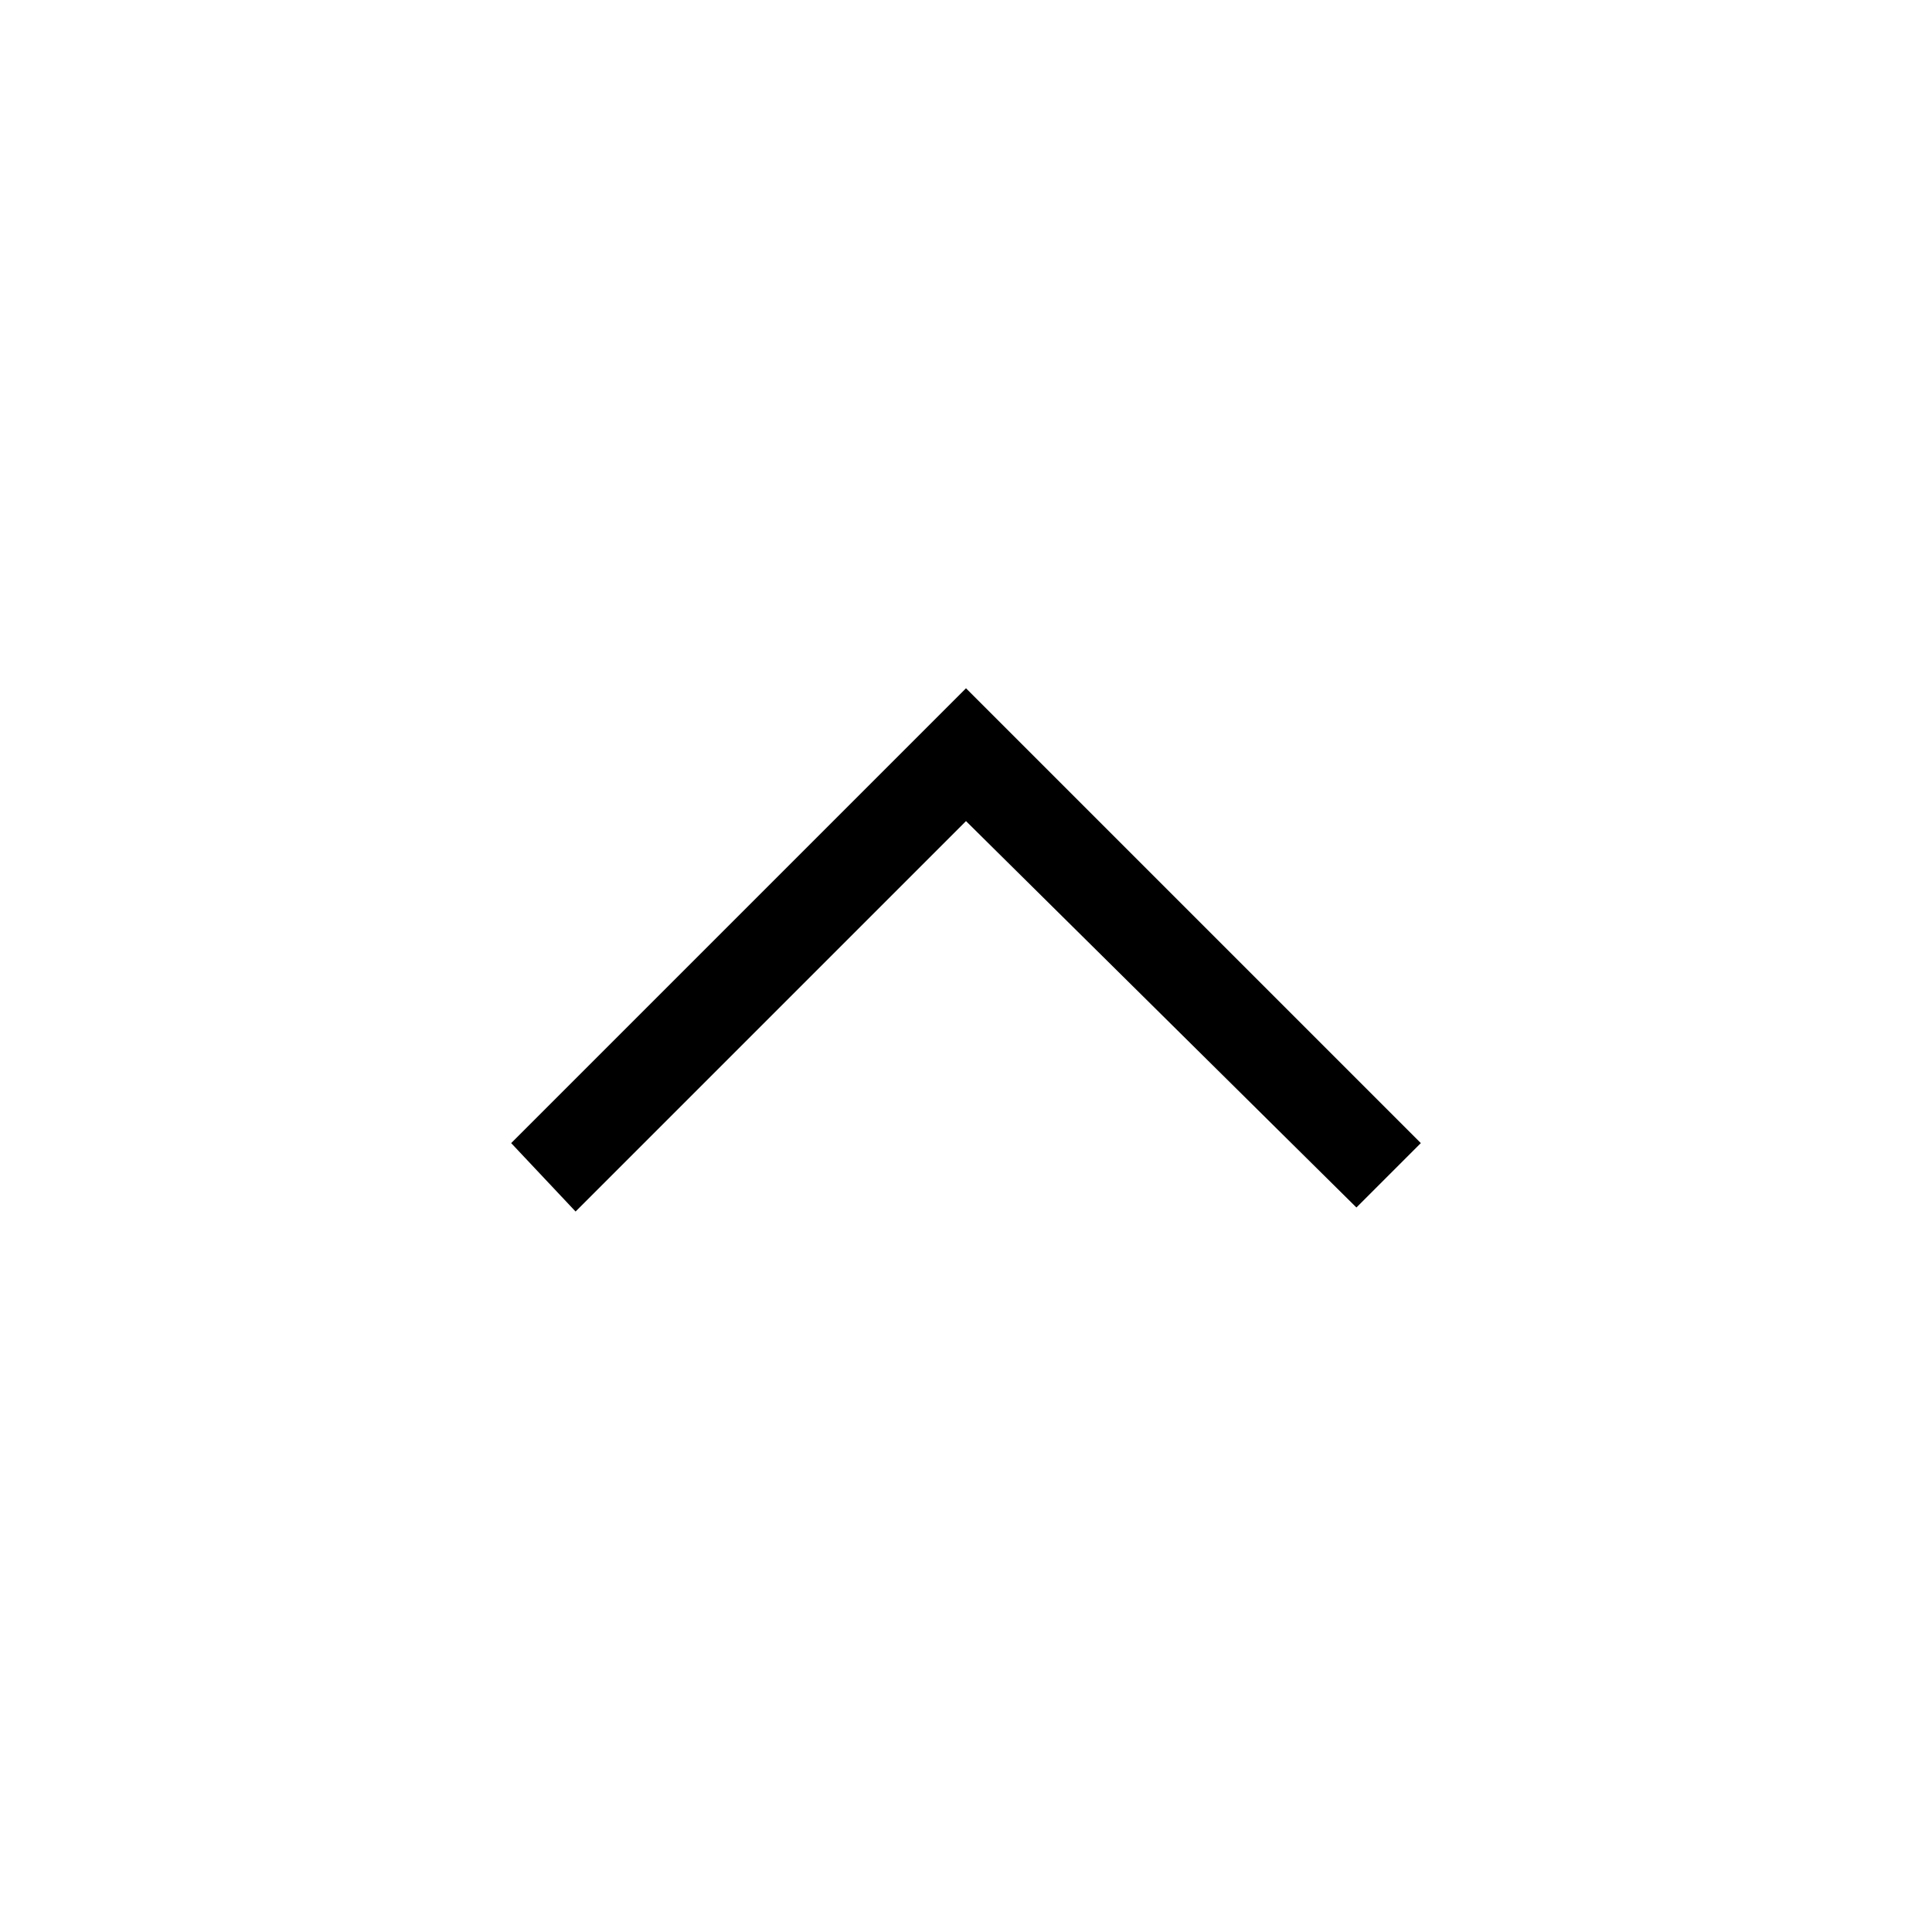
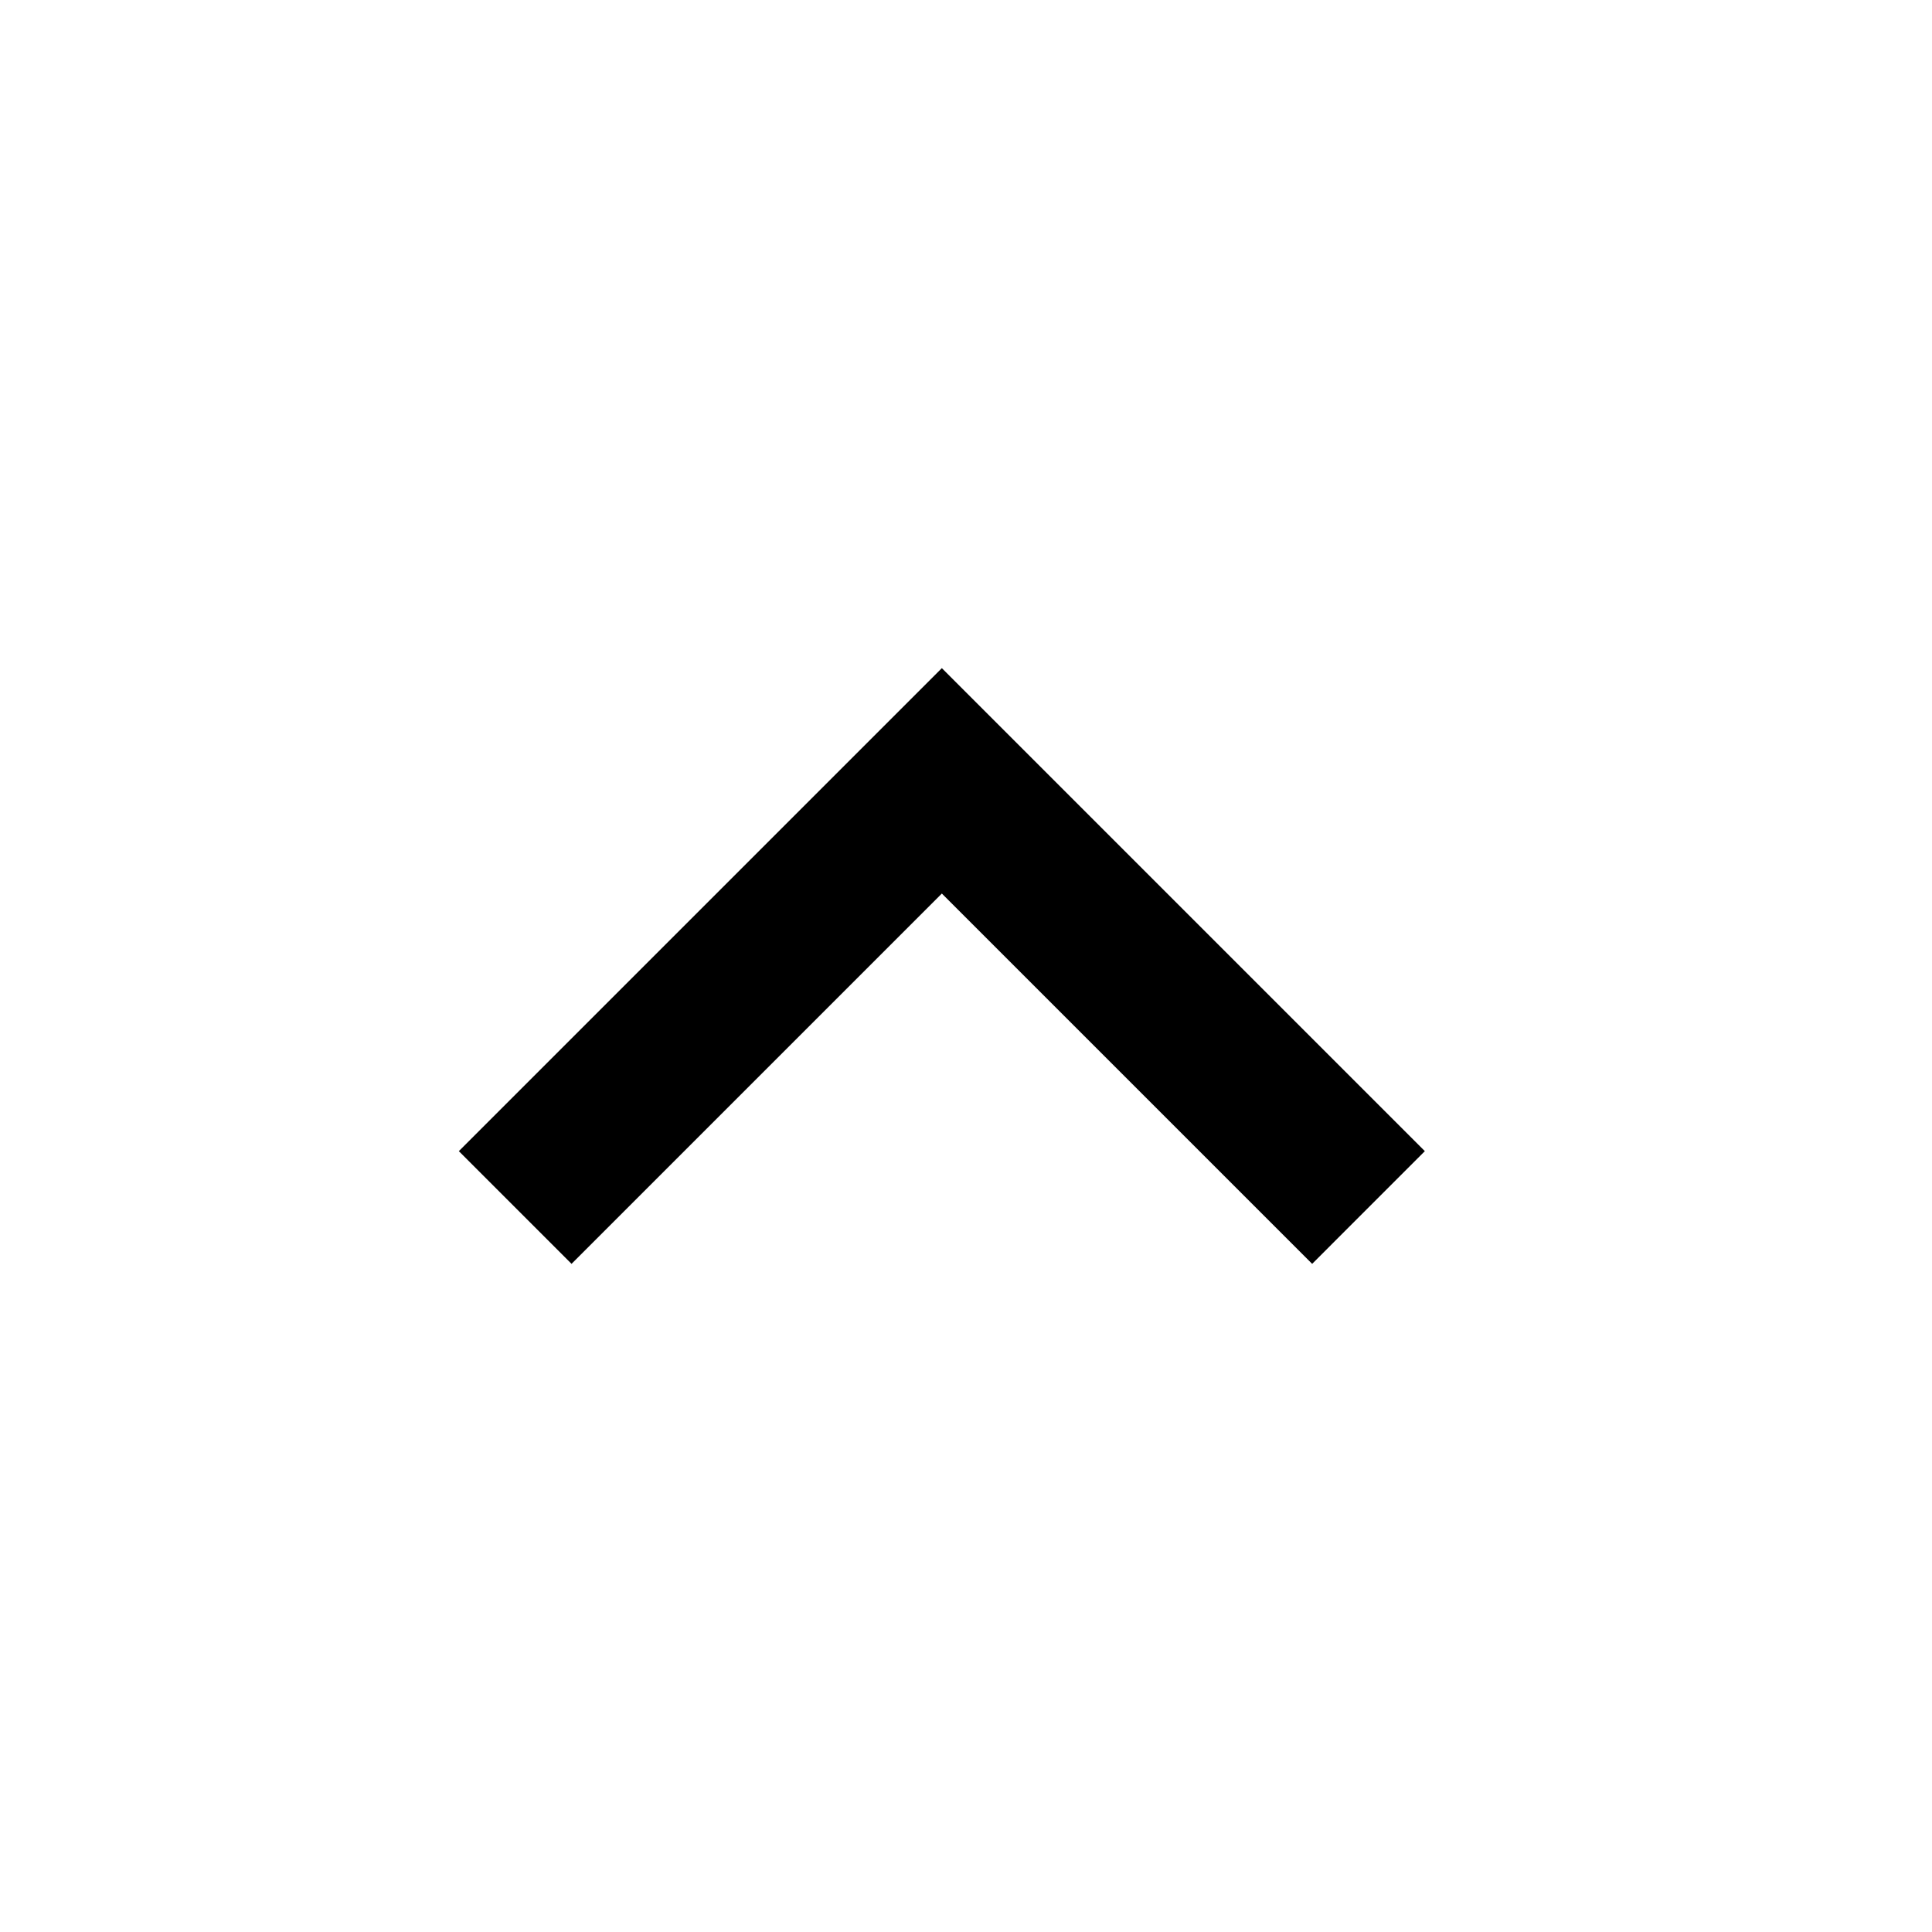
- <svg xmlns="http://www.w3.org/2000/svg" version="1.1" id="Layer_1" x="0px" y="0px" viewBox="0 0 48 48" style="enable-background:new 0 0 48 48;" xml:space="preserve">
+ <svg xmlns="http://www.w3.org/2000/svg" version="1.1" id="Layer_1" x="0px" y="0px" viewBox="0 0 24 24" style="enable-background:new 0 0 24 24;" xml:space="preserve">
  <g>
-     <polygon points="14.3,30.1 12.7,28.4 24,17.1 35.3,28.4 33.7,30 24,20.4  " />
+     <polygon points="11.7,11.1 7.1,15.7 5.7,14.3 11.7,8.3 17.7,14.3 16.3,15.7  " />
  </g>
</svg>
